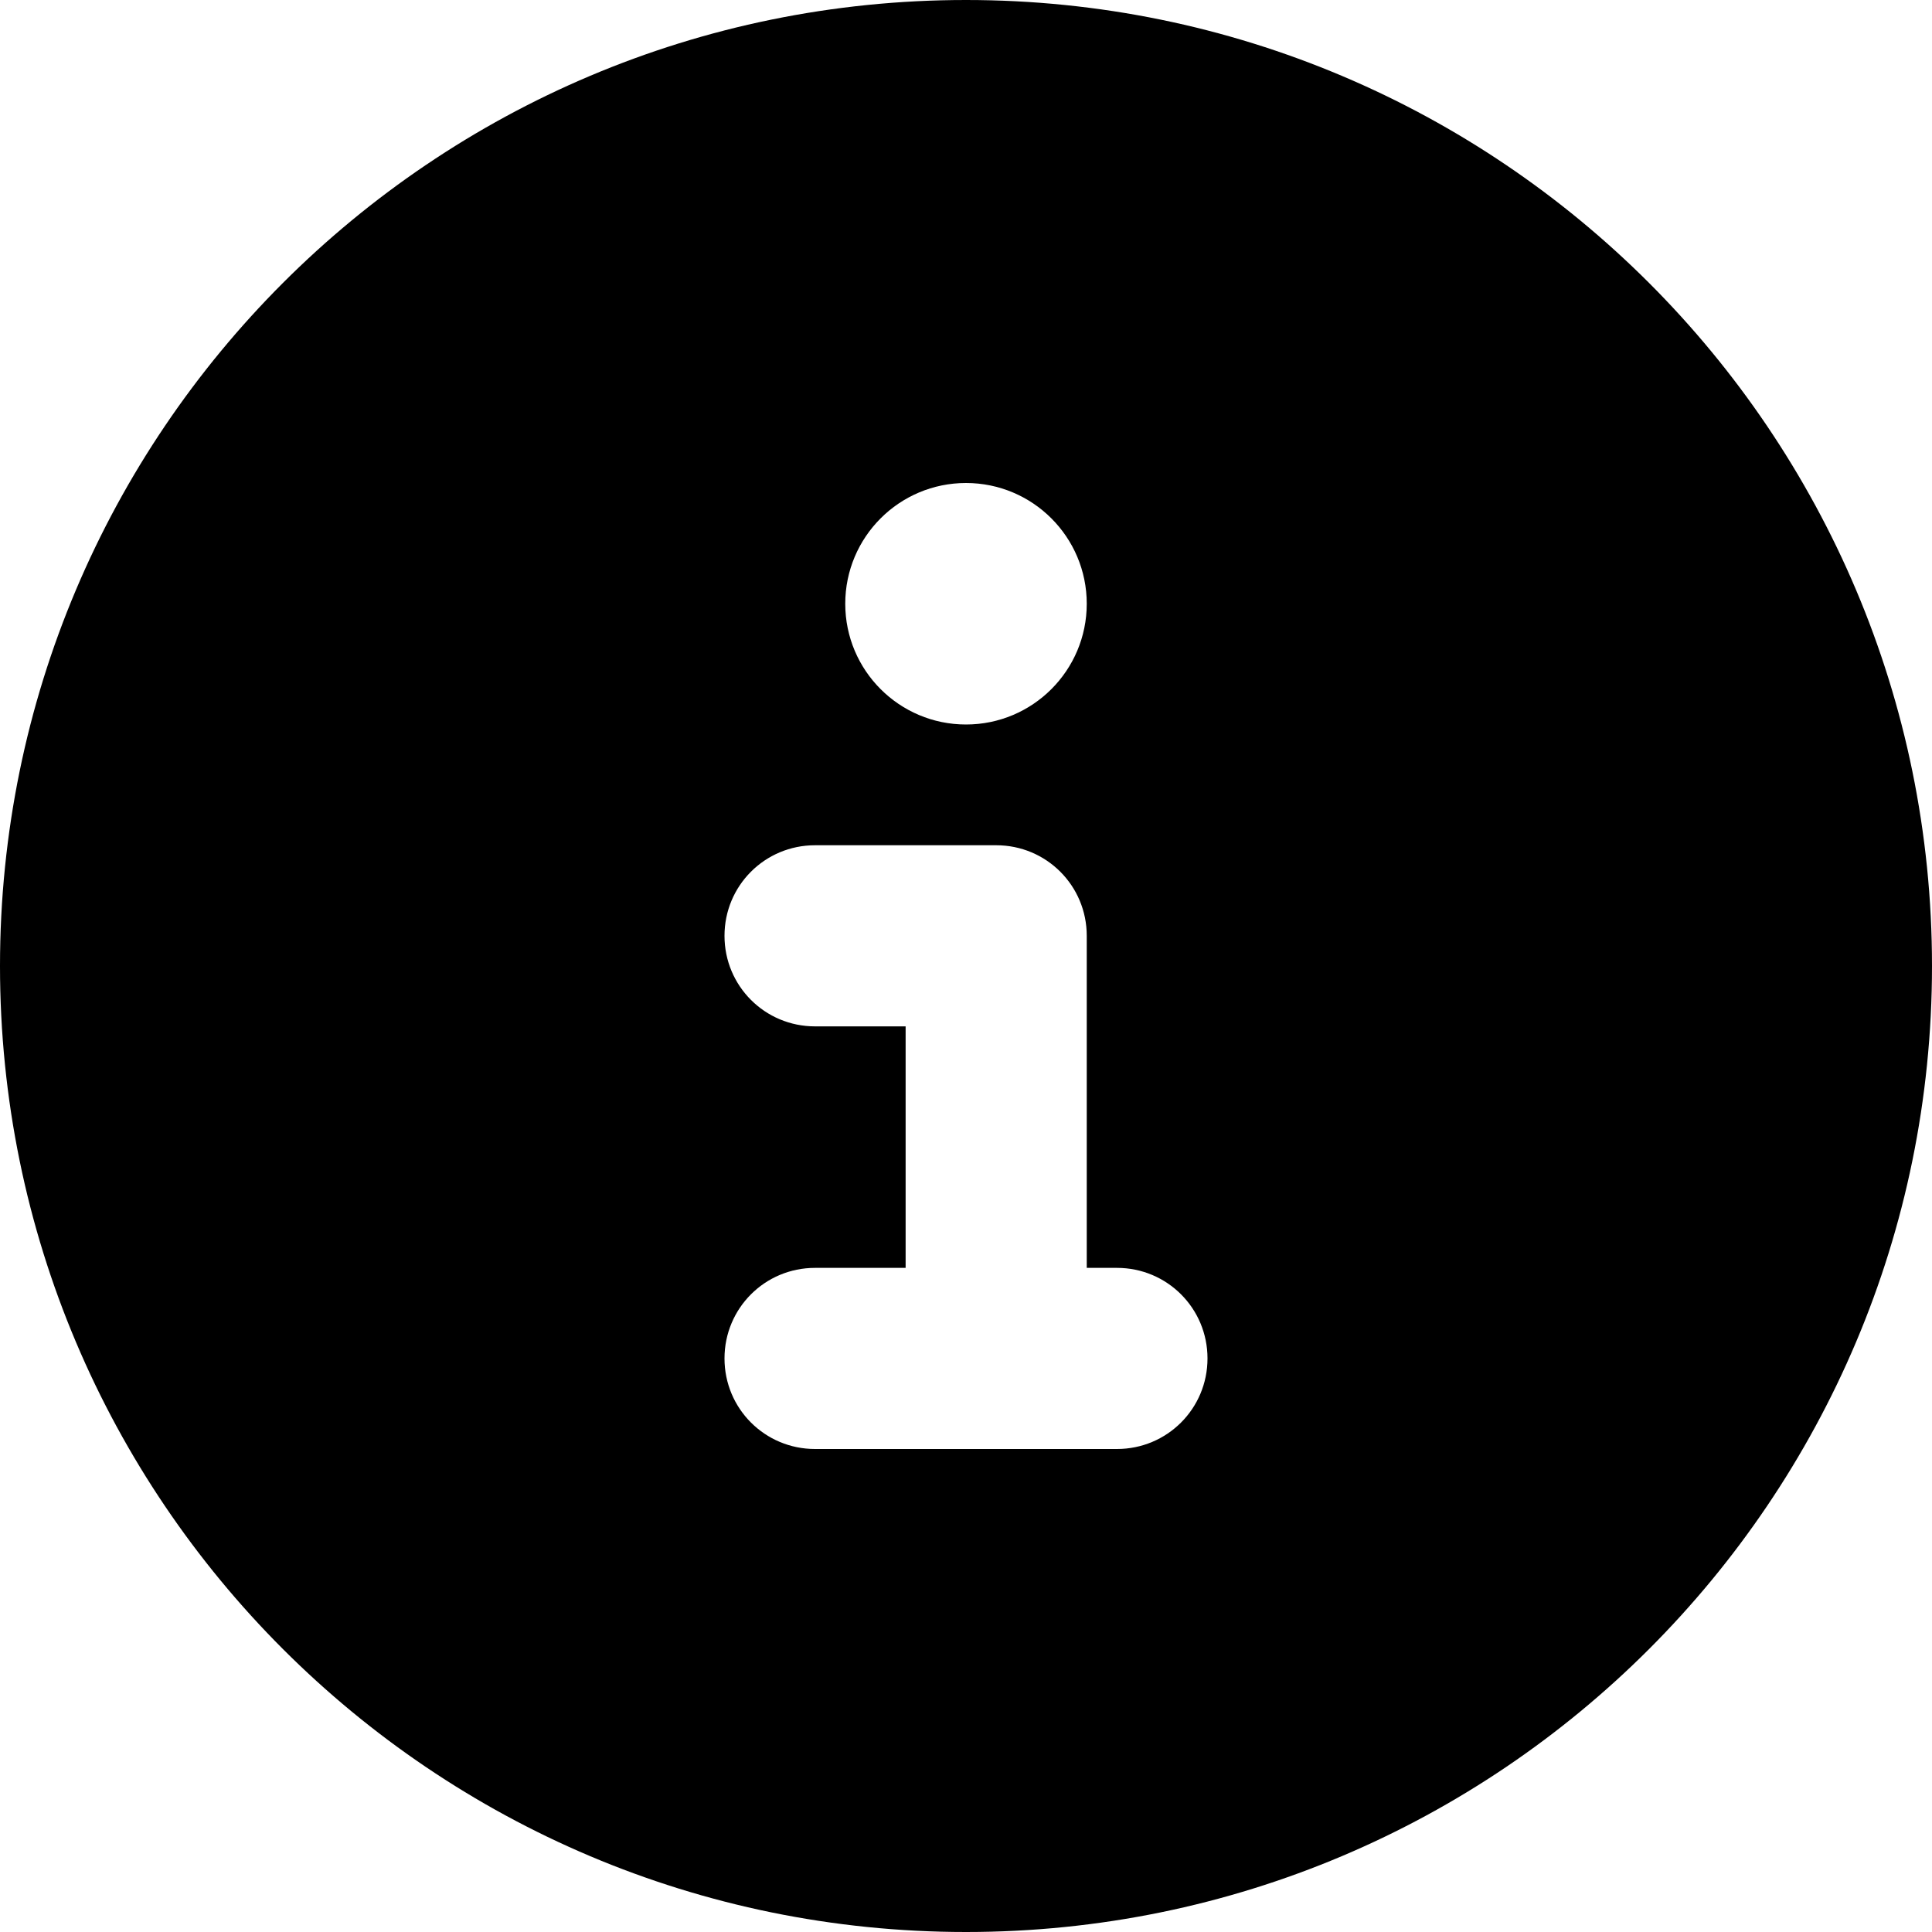
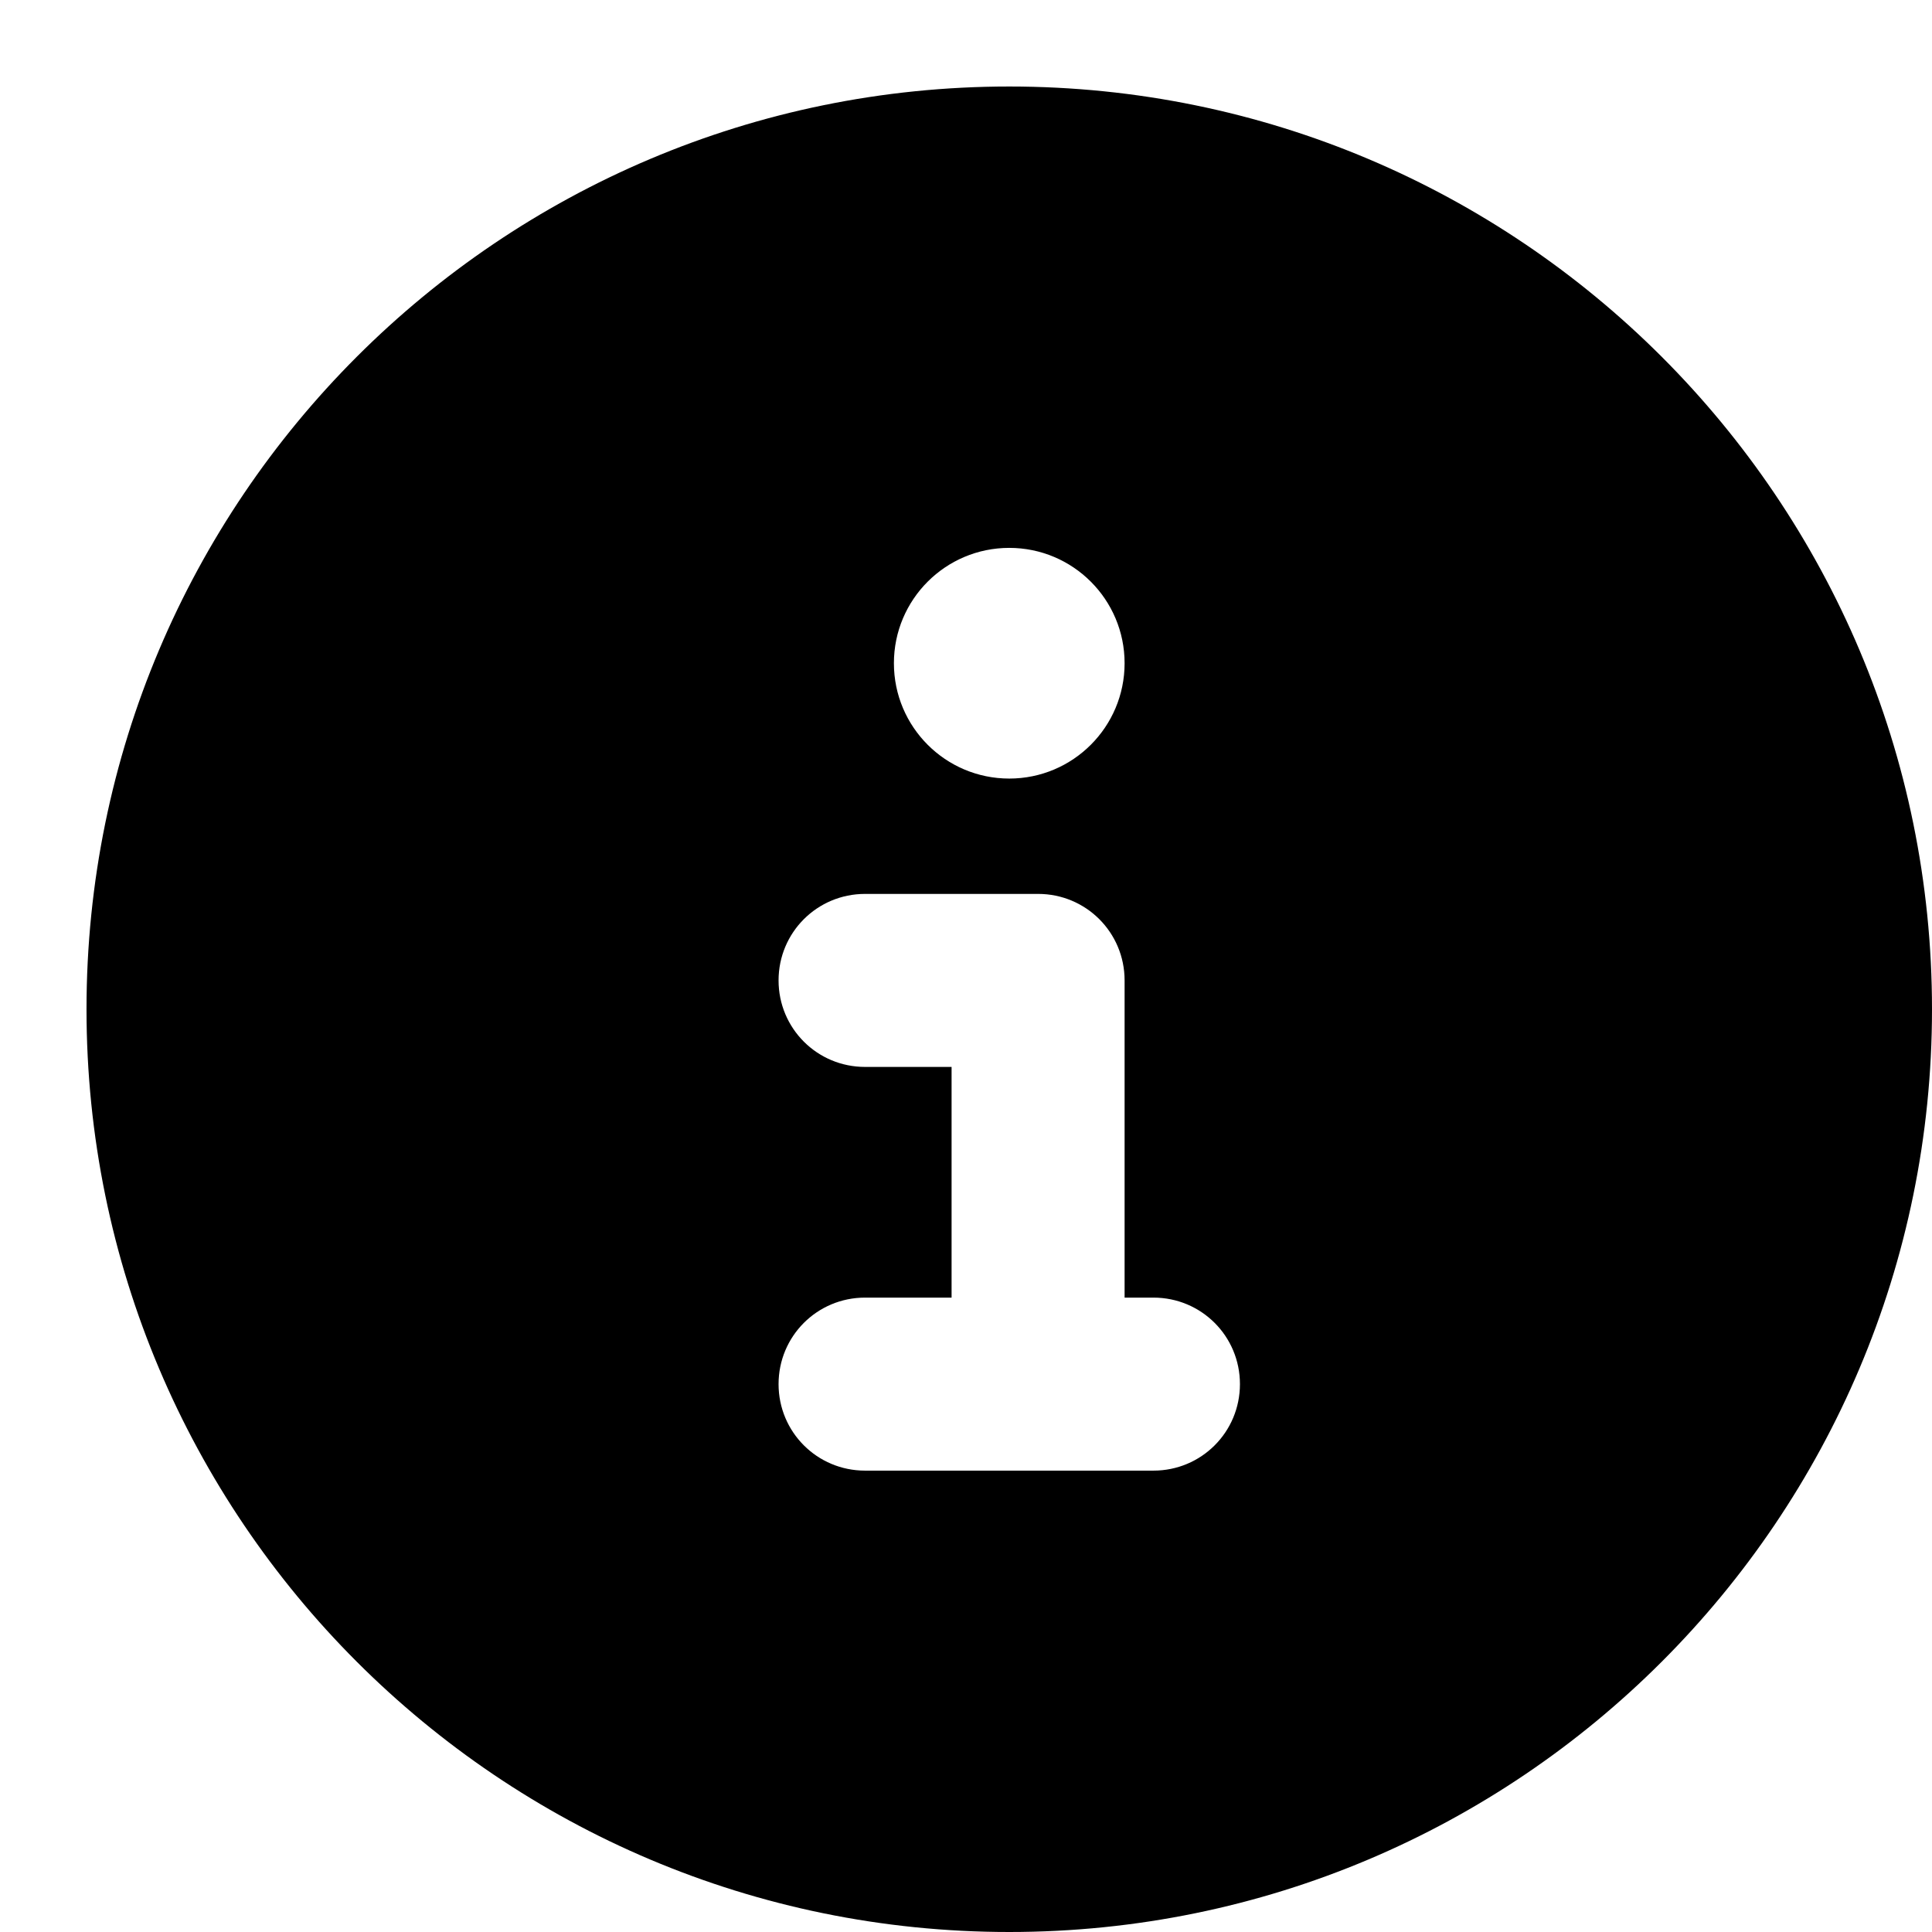
- <svg xmlns="http://www.w3.org/2000/svg" viewBox="0 0 512 512">
-   <path d="M256 512A256 256 0 1 0 256 0a256 256 0 1 0 0 512zM216 336h24V272H216c-13.3 0-24-10.7-24-24s10.7-24 24-24h48c13.3 0 24 10.7 24 24v88h8c13.3 0 24 10.7 24 24s-10.7 24-24 24H216c-13.3 0-24-10.7-24-24s10.7-24 24-24zm40-208a32 32 0 1 1 0 64 32 32 0 1 1 0-64z" />
+ <svg xmlns="http://www.w3.org/2000/svg" viewBox="0 0 536 536" height="512" width="512">
+   <g transform="translate(24, 24)">
+     <path d="M256 512A256 256 0 1 0 256 0a256 256 0 1 0 0 512zM216 336h24V272H216c-13.3 0-24-10.7-24-24s10.7-24 24-24h48c13.3 0 24 10.7 24 24v88h8c13.3 0 24 10.7 24 24s-10.7 24-24 24H216c-13.3 0-24-10.7-24-24s10.7-24 24-24zm40-208a32 32 0 1 1 0 64 32 32 0 1 1 0-64z" />
+   </g>
</svg>
